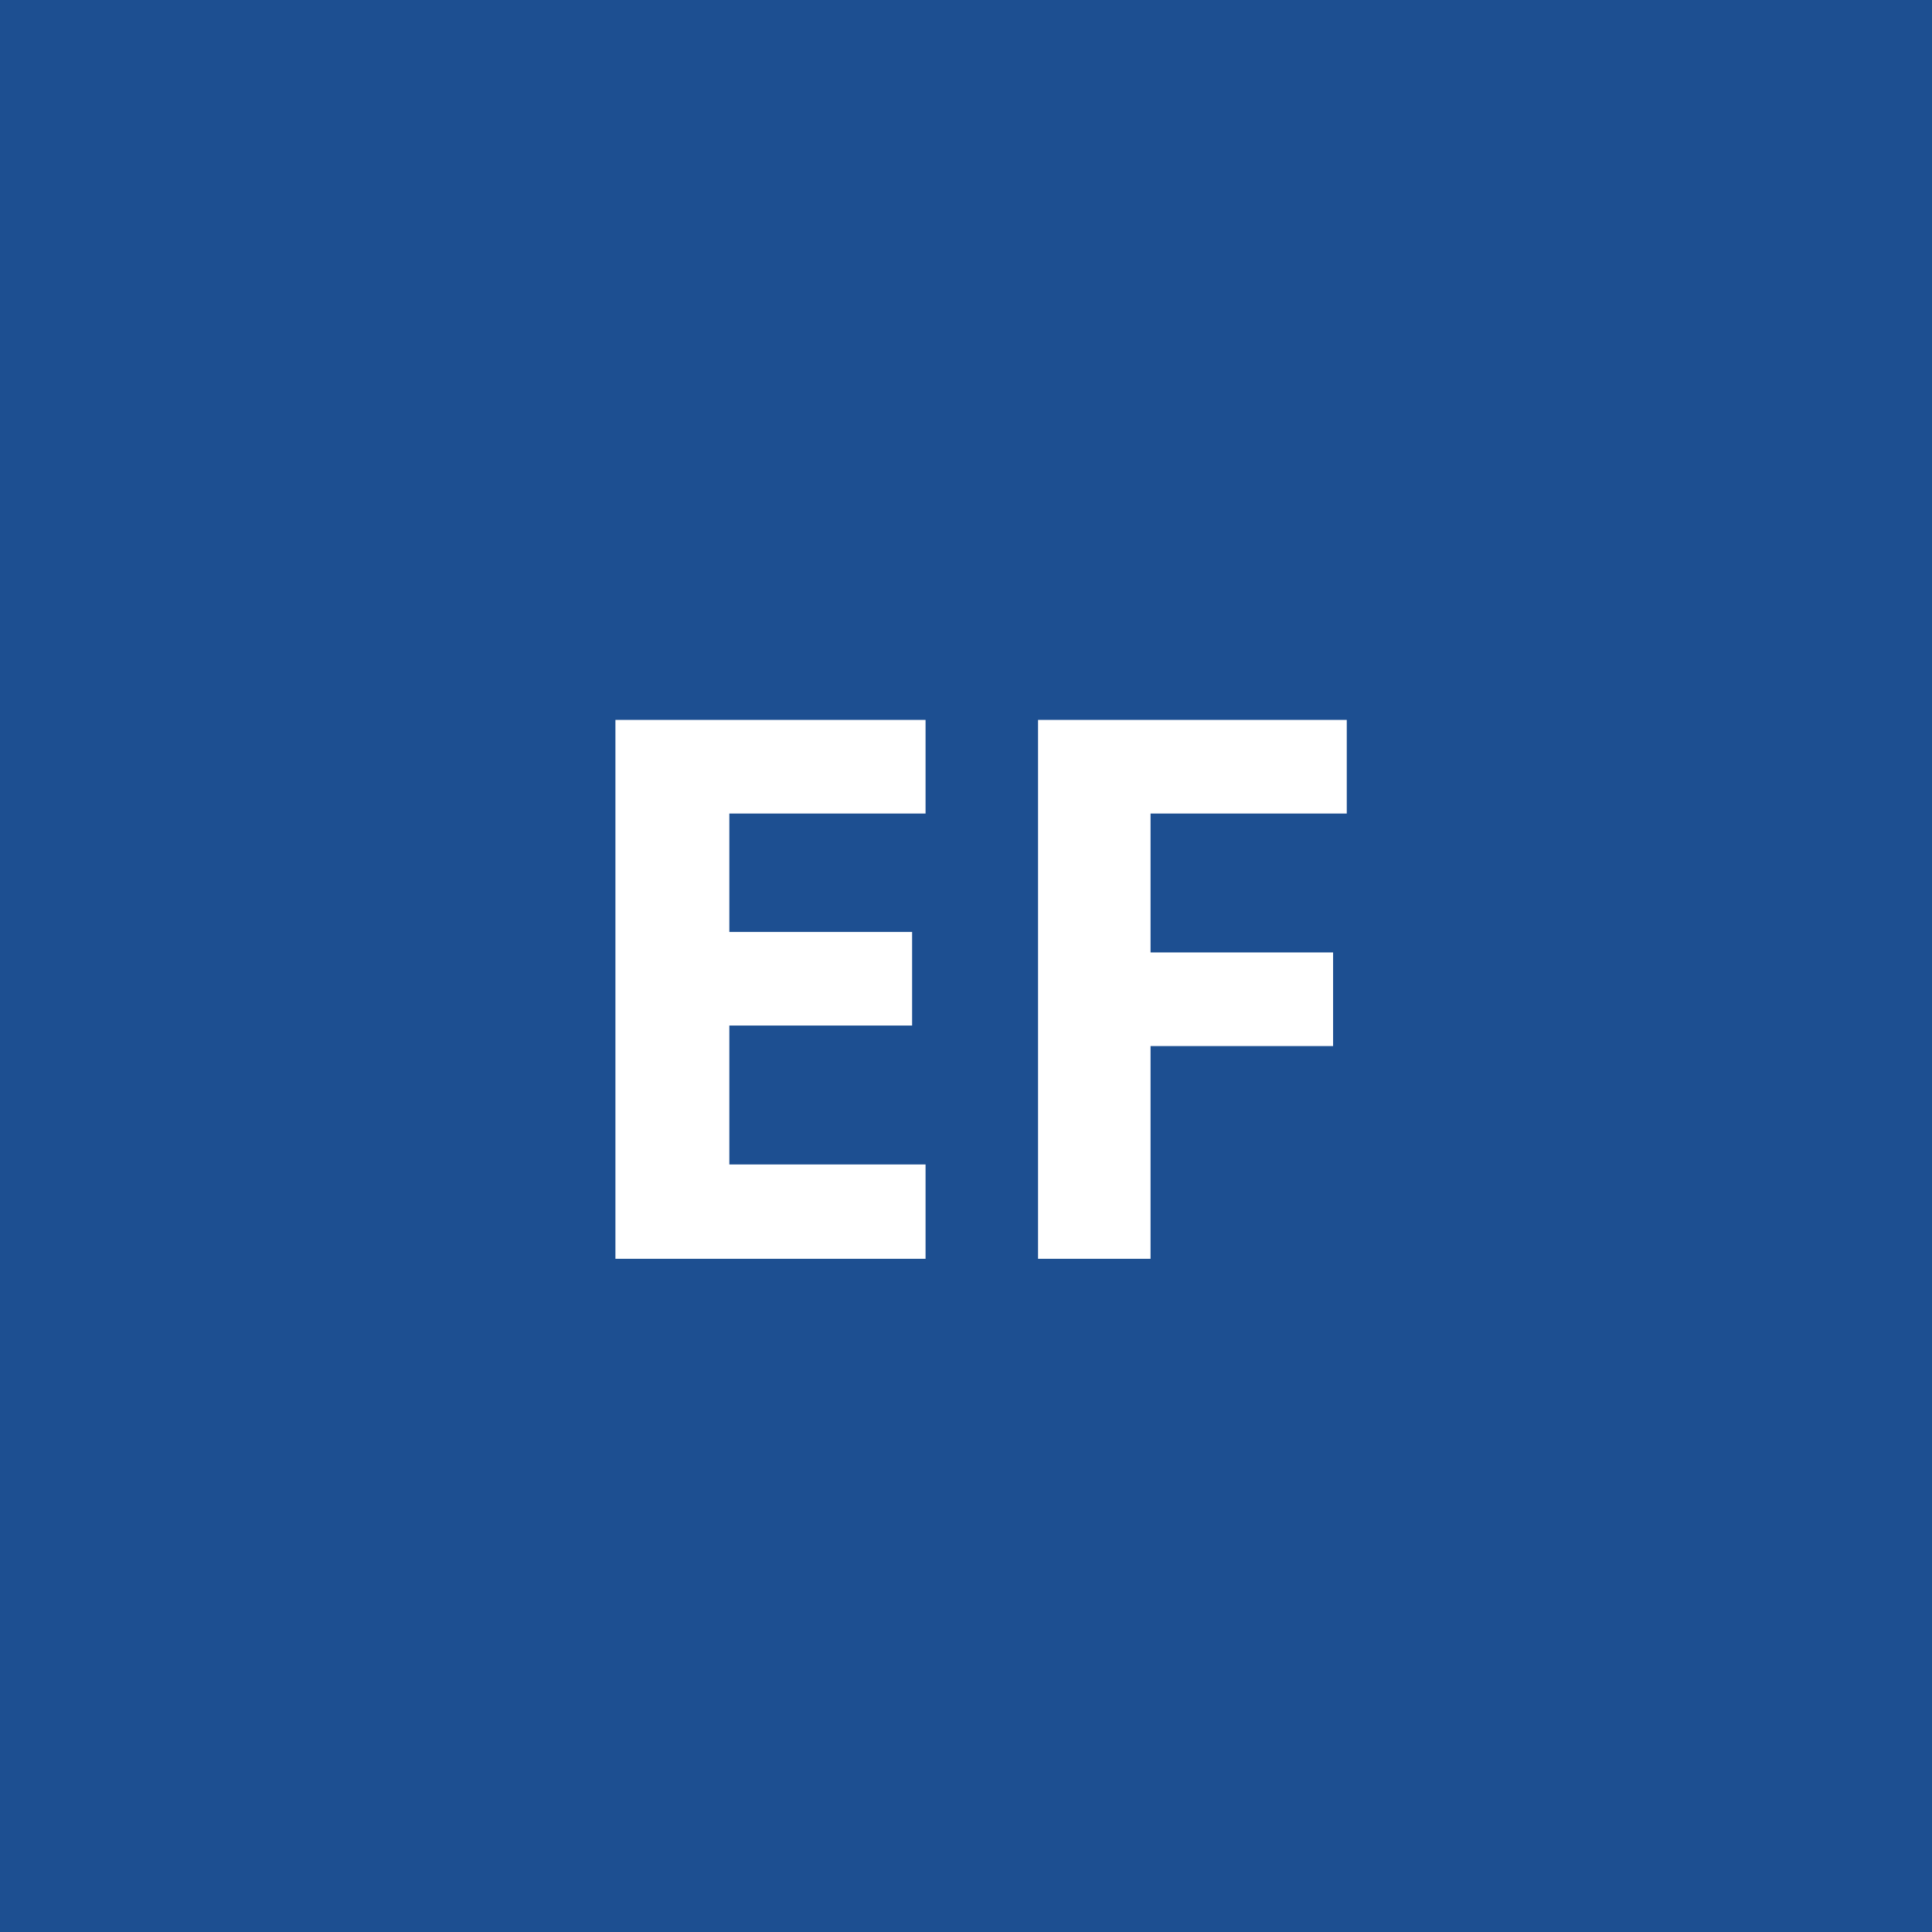
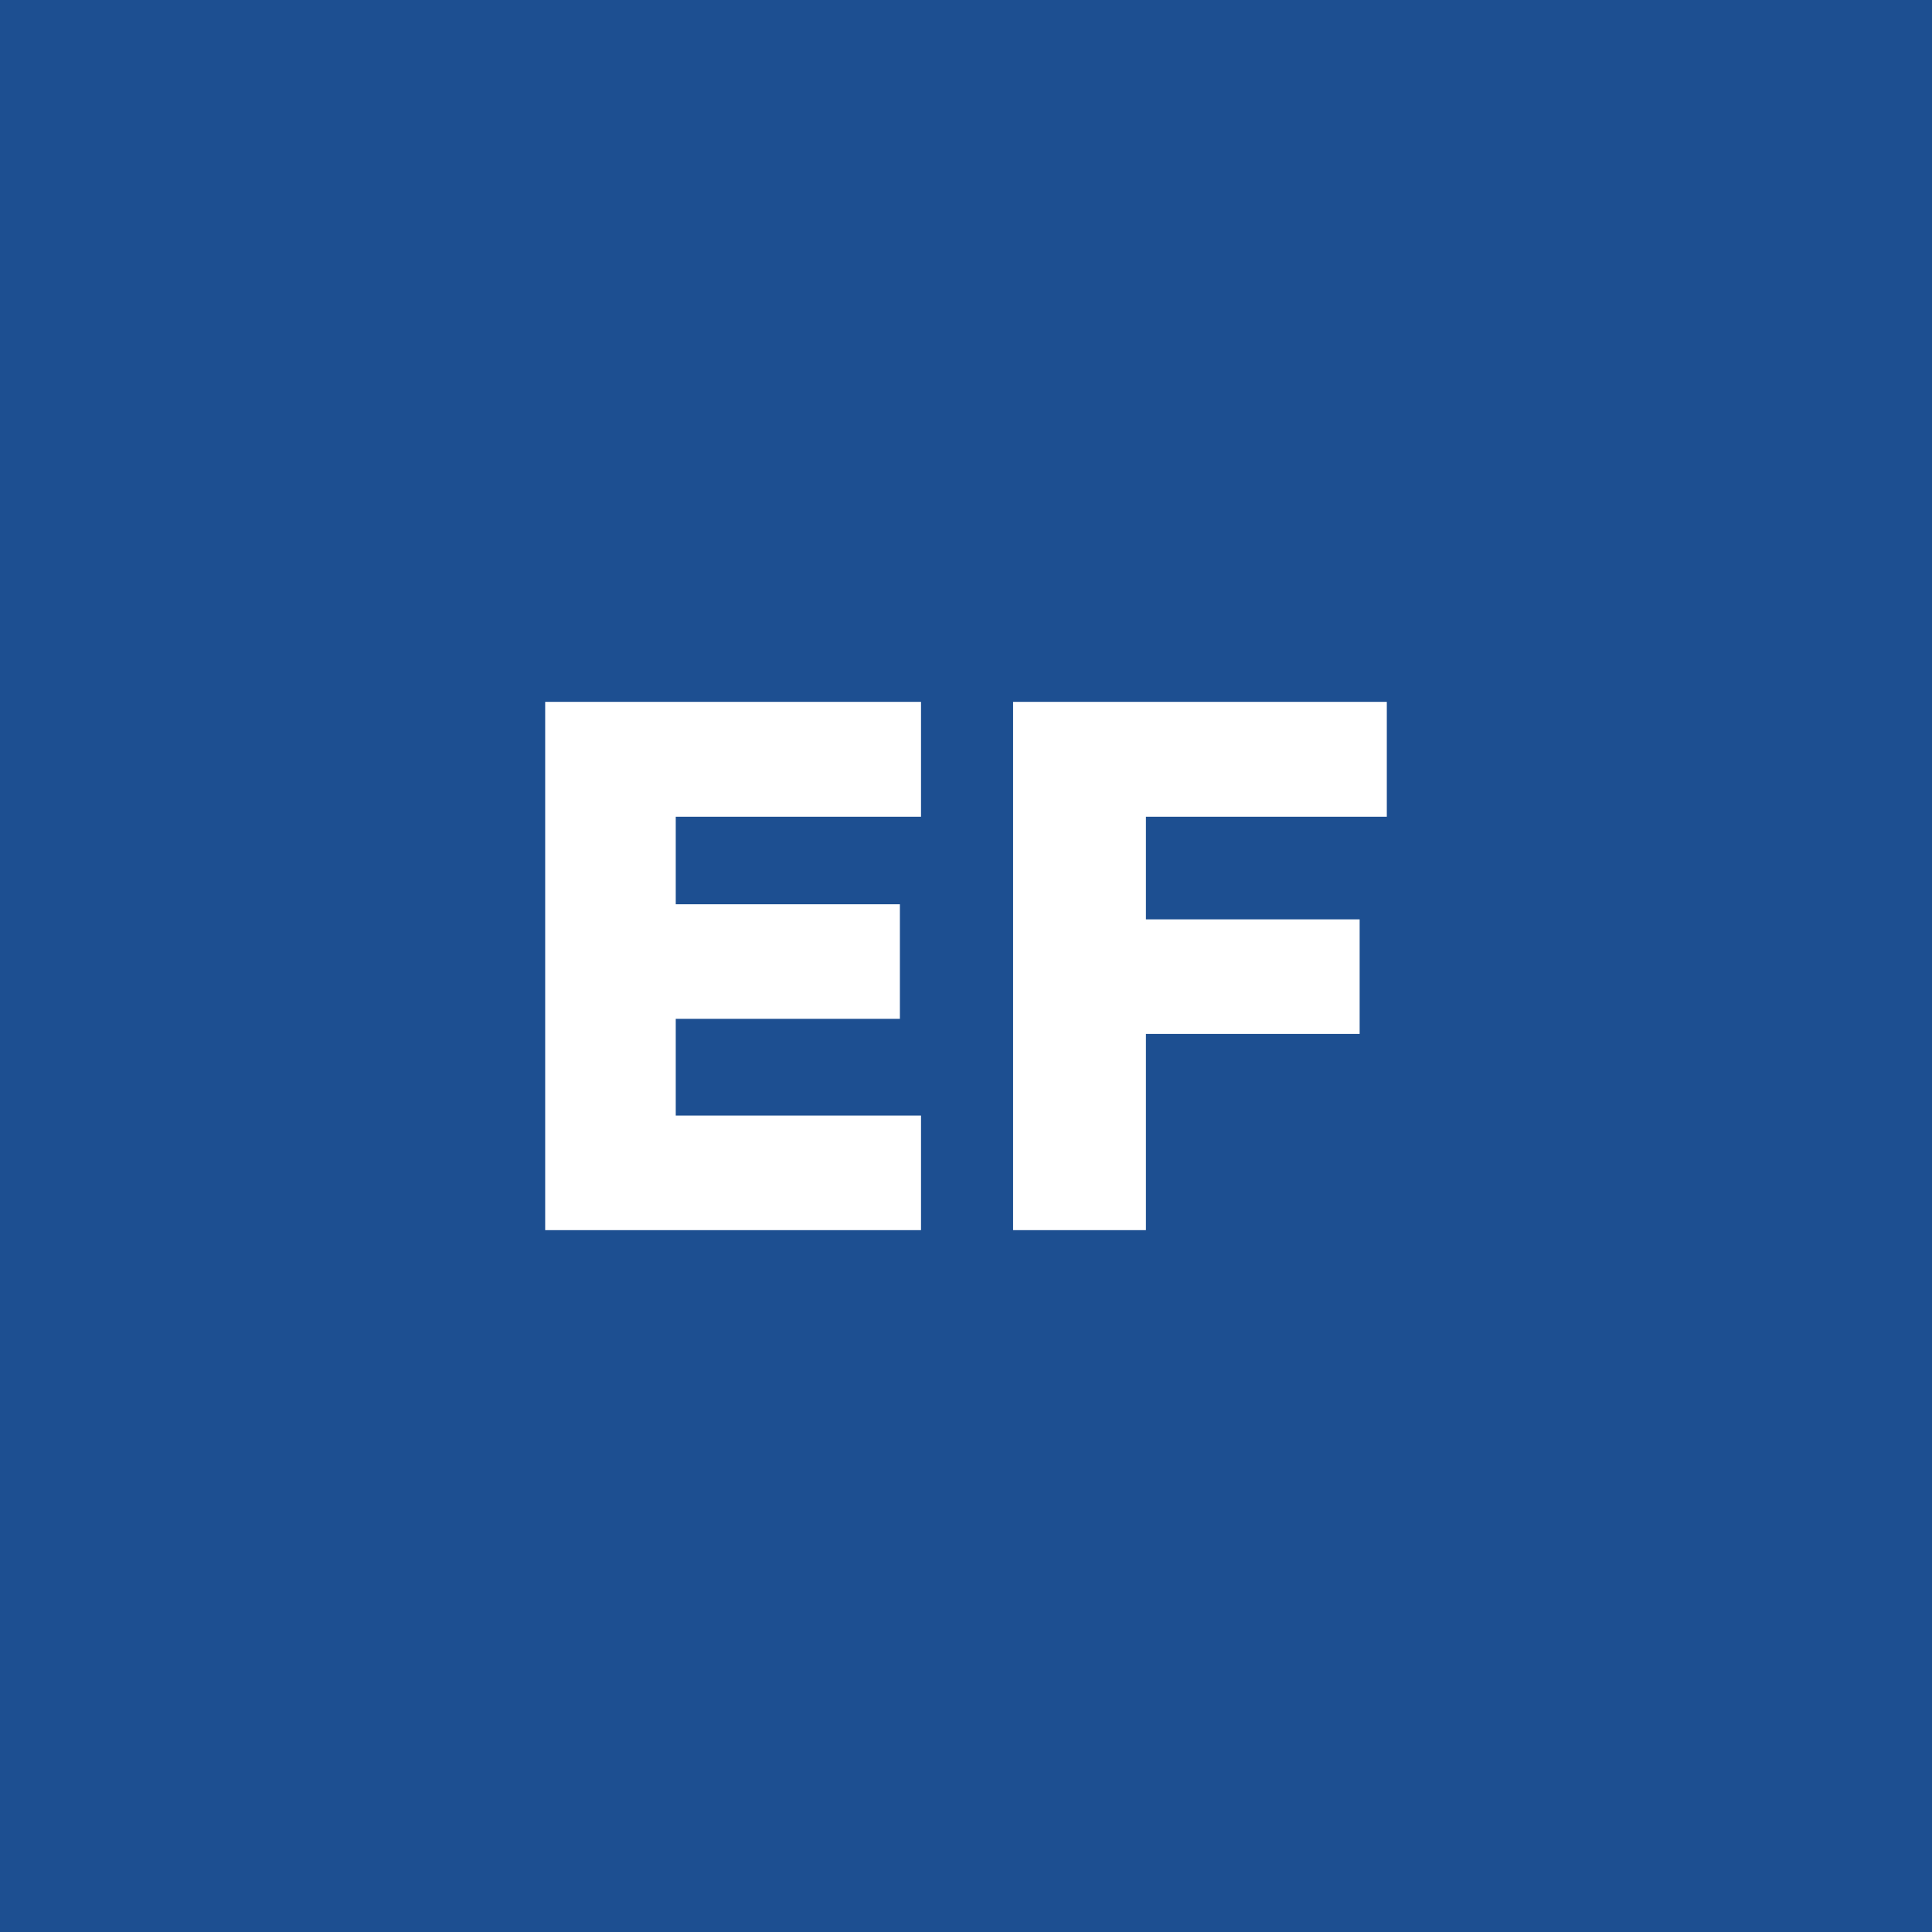
<svg xmlns="http://www.w3.org/2000/svg" width="128" height="128" viewBox="0 0 128 128">
  <rect width="128" height="128" fill="#1d4f91" />
-   <text x="64" y="64" dominant-baseline="central" text-anchor="middle" fill="#ffffff" font-family="Cantarell, sans-serif" font-weight="800" font-size="50">EF</text>
+   <path d="M36.12 81.50L61.02 81.50L61.02 73.91L44.77 73.91L44.77 67.50L59.62 67.50L59.62 59.91L44.77 59.91L44.77 54.11L61.02 54.11L61.02 46.50L36.12 46.50ZM67.12 81.50L75.92 81.50L75.92 68.50L90.08 68.50L90.08 60.91L75.92 60.91L75.92 54.11L91.88 54.11L91.88 46.50L67.12 46.50Z" fill="#ffffff" />
</svg>
